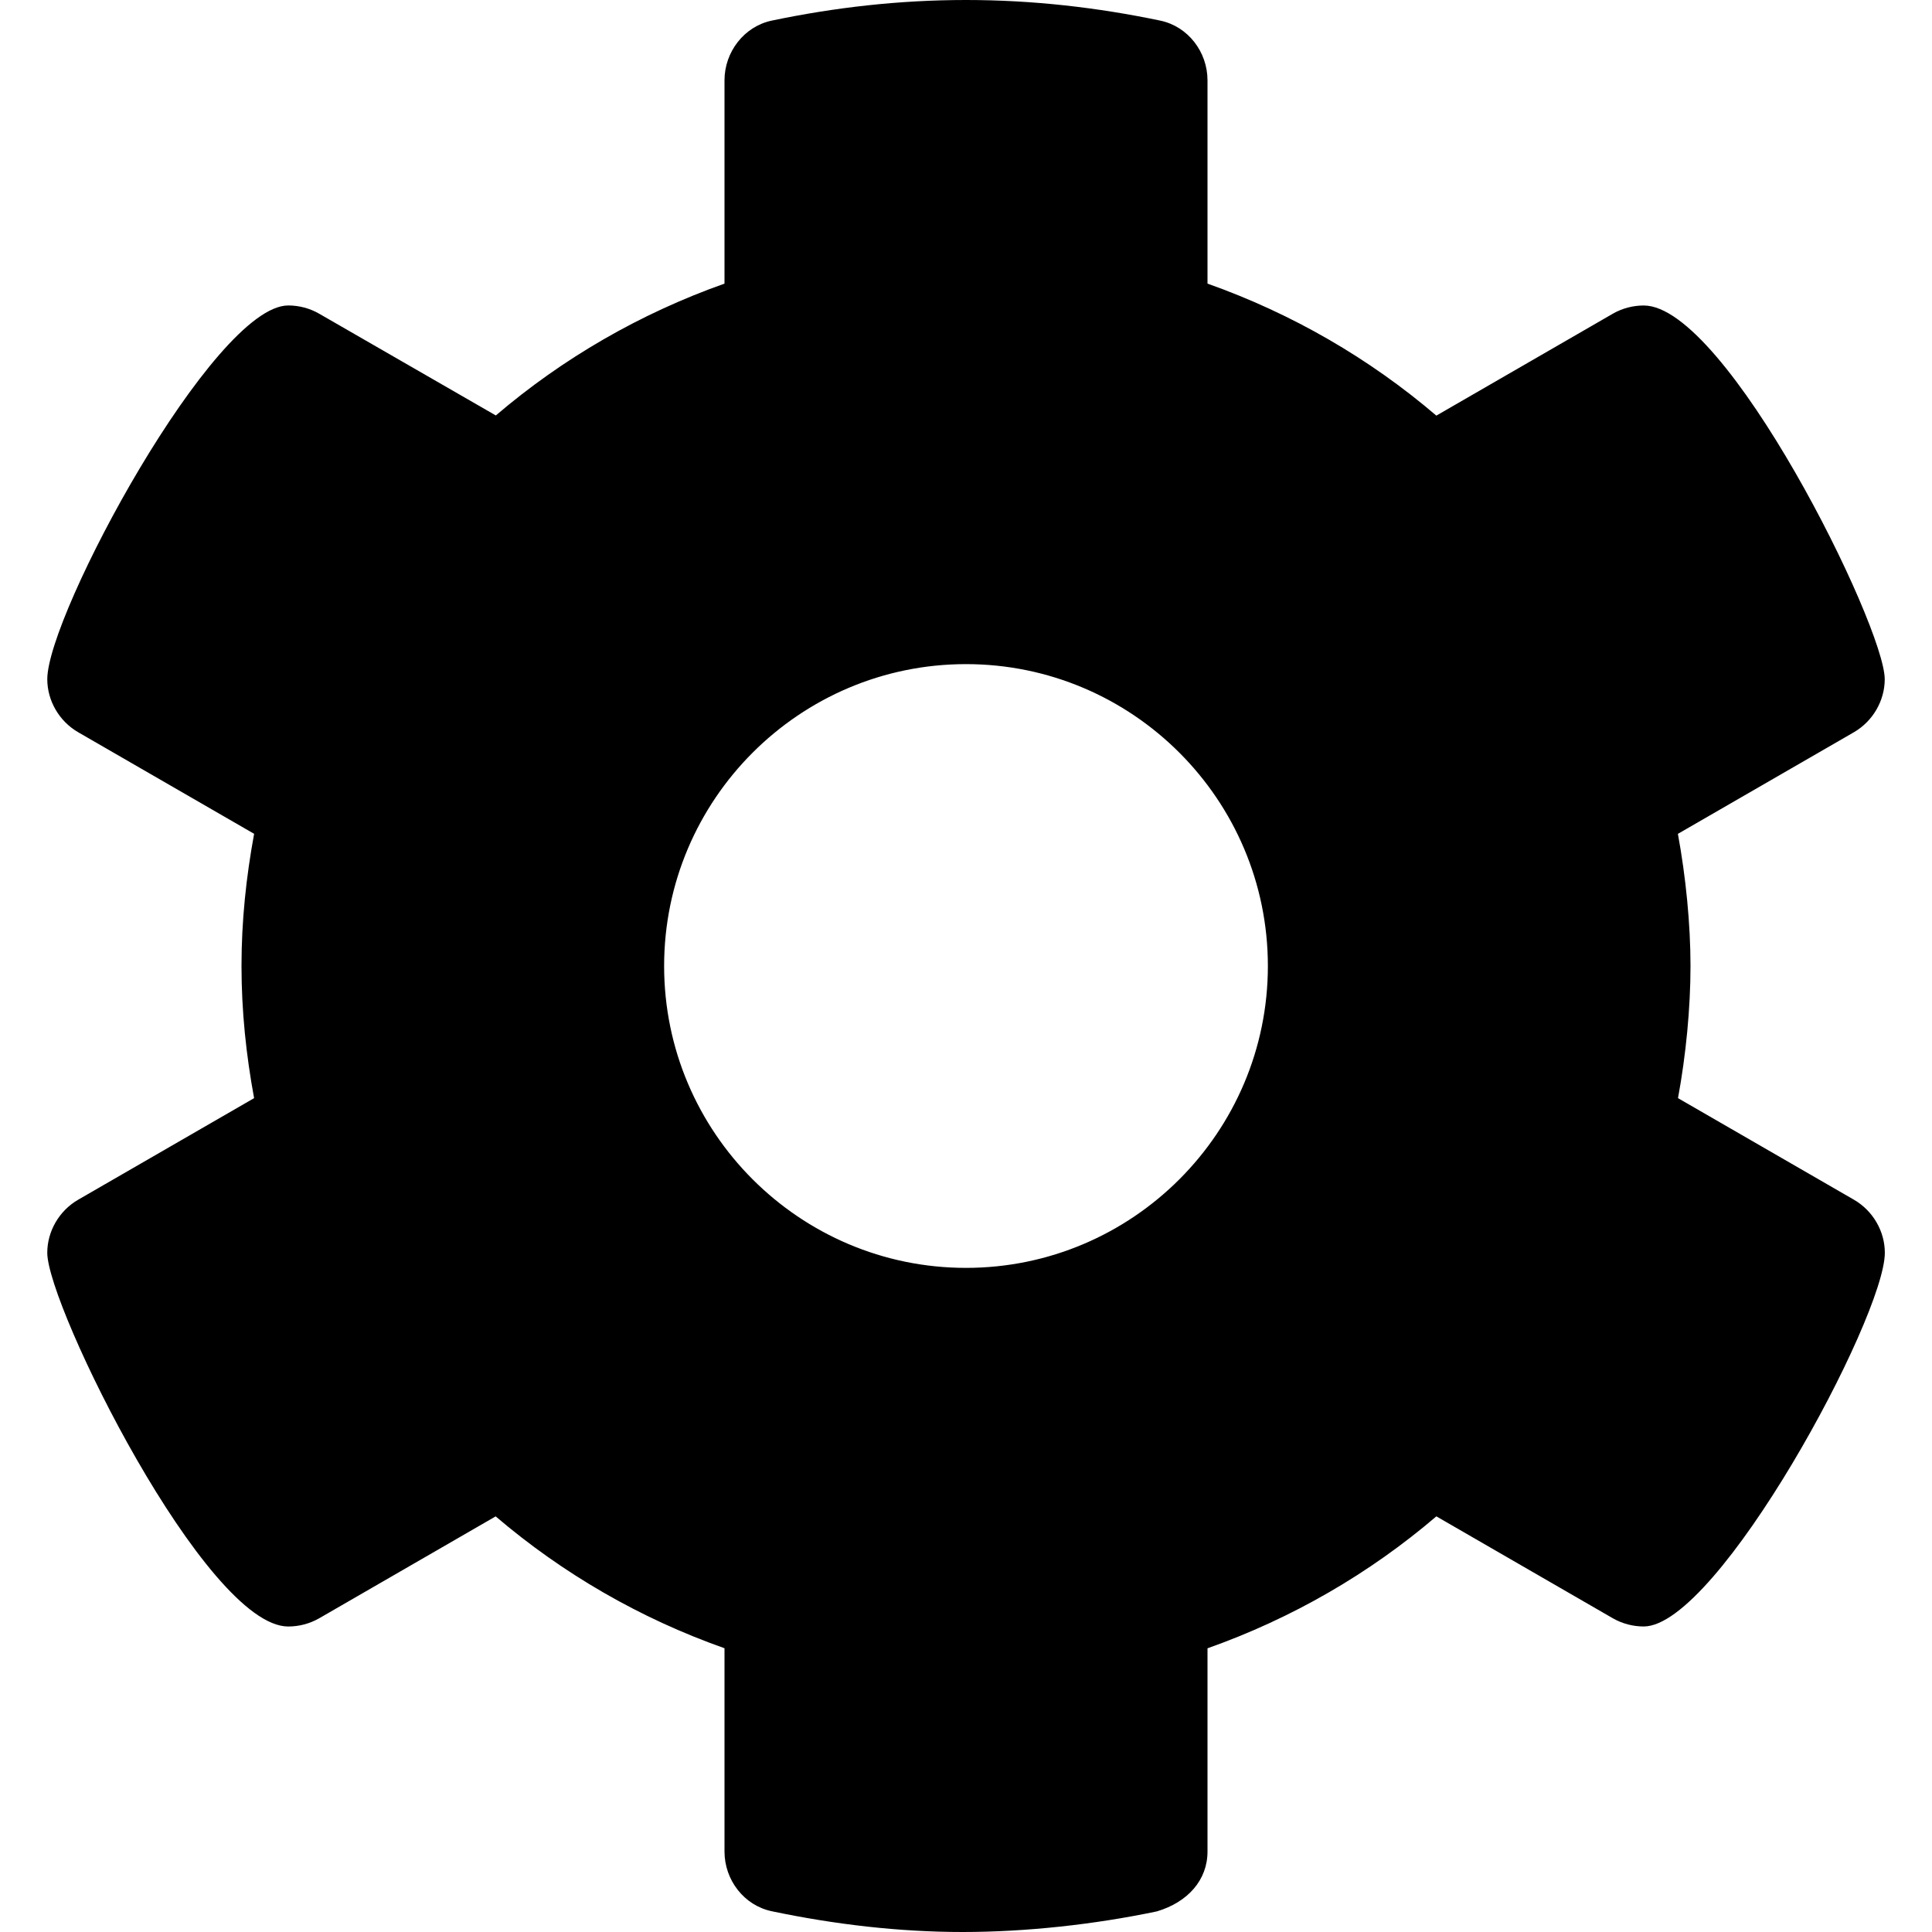
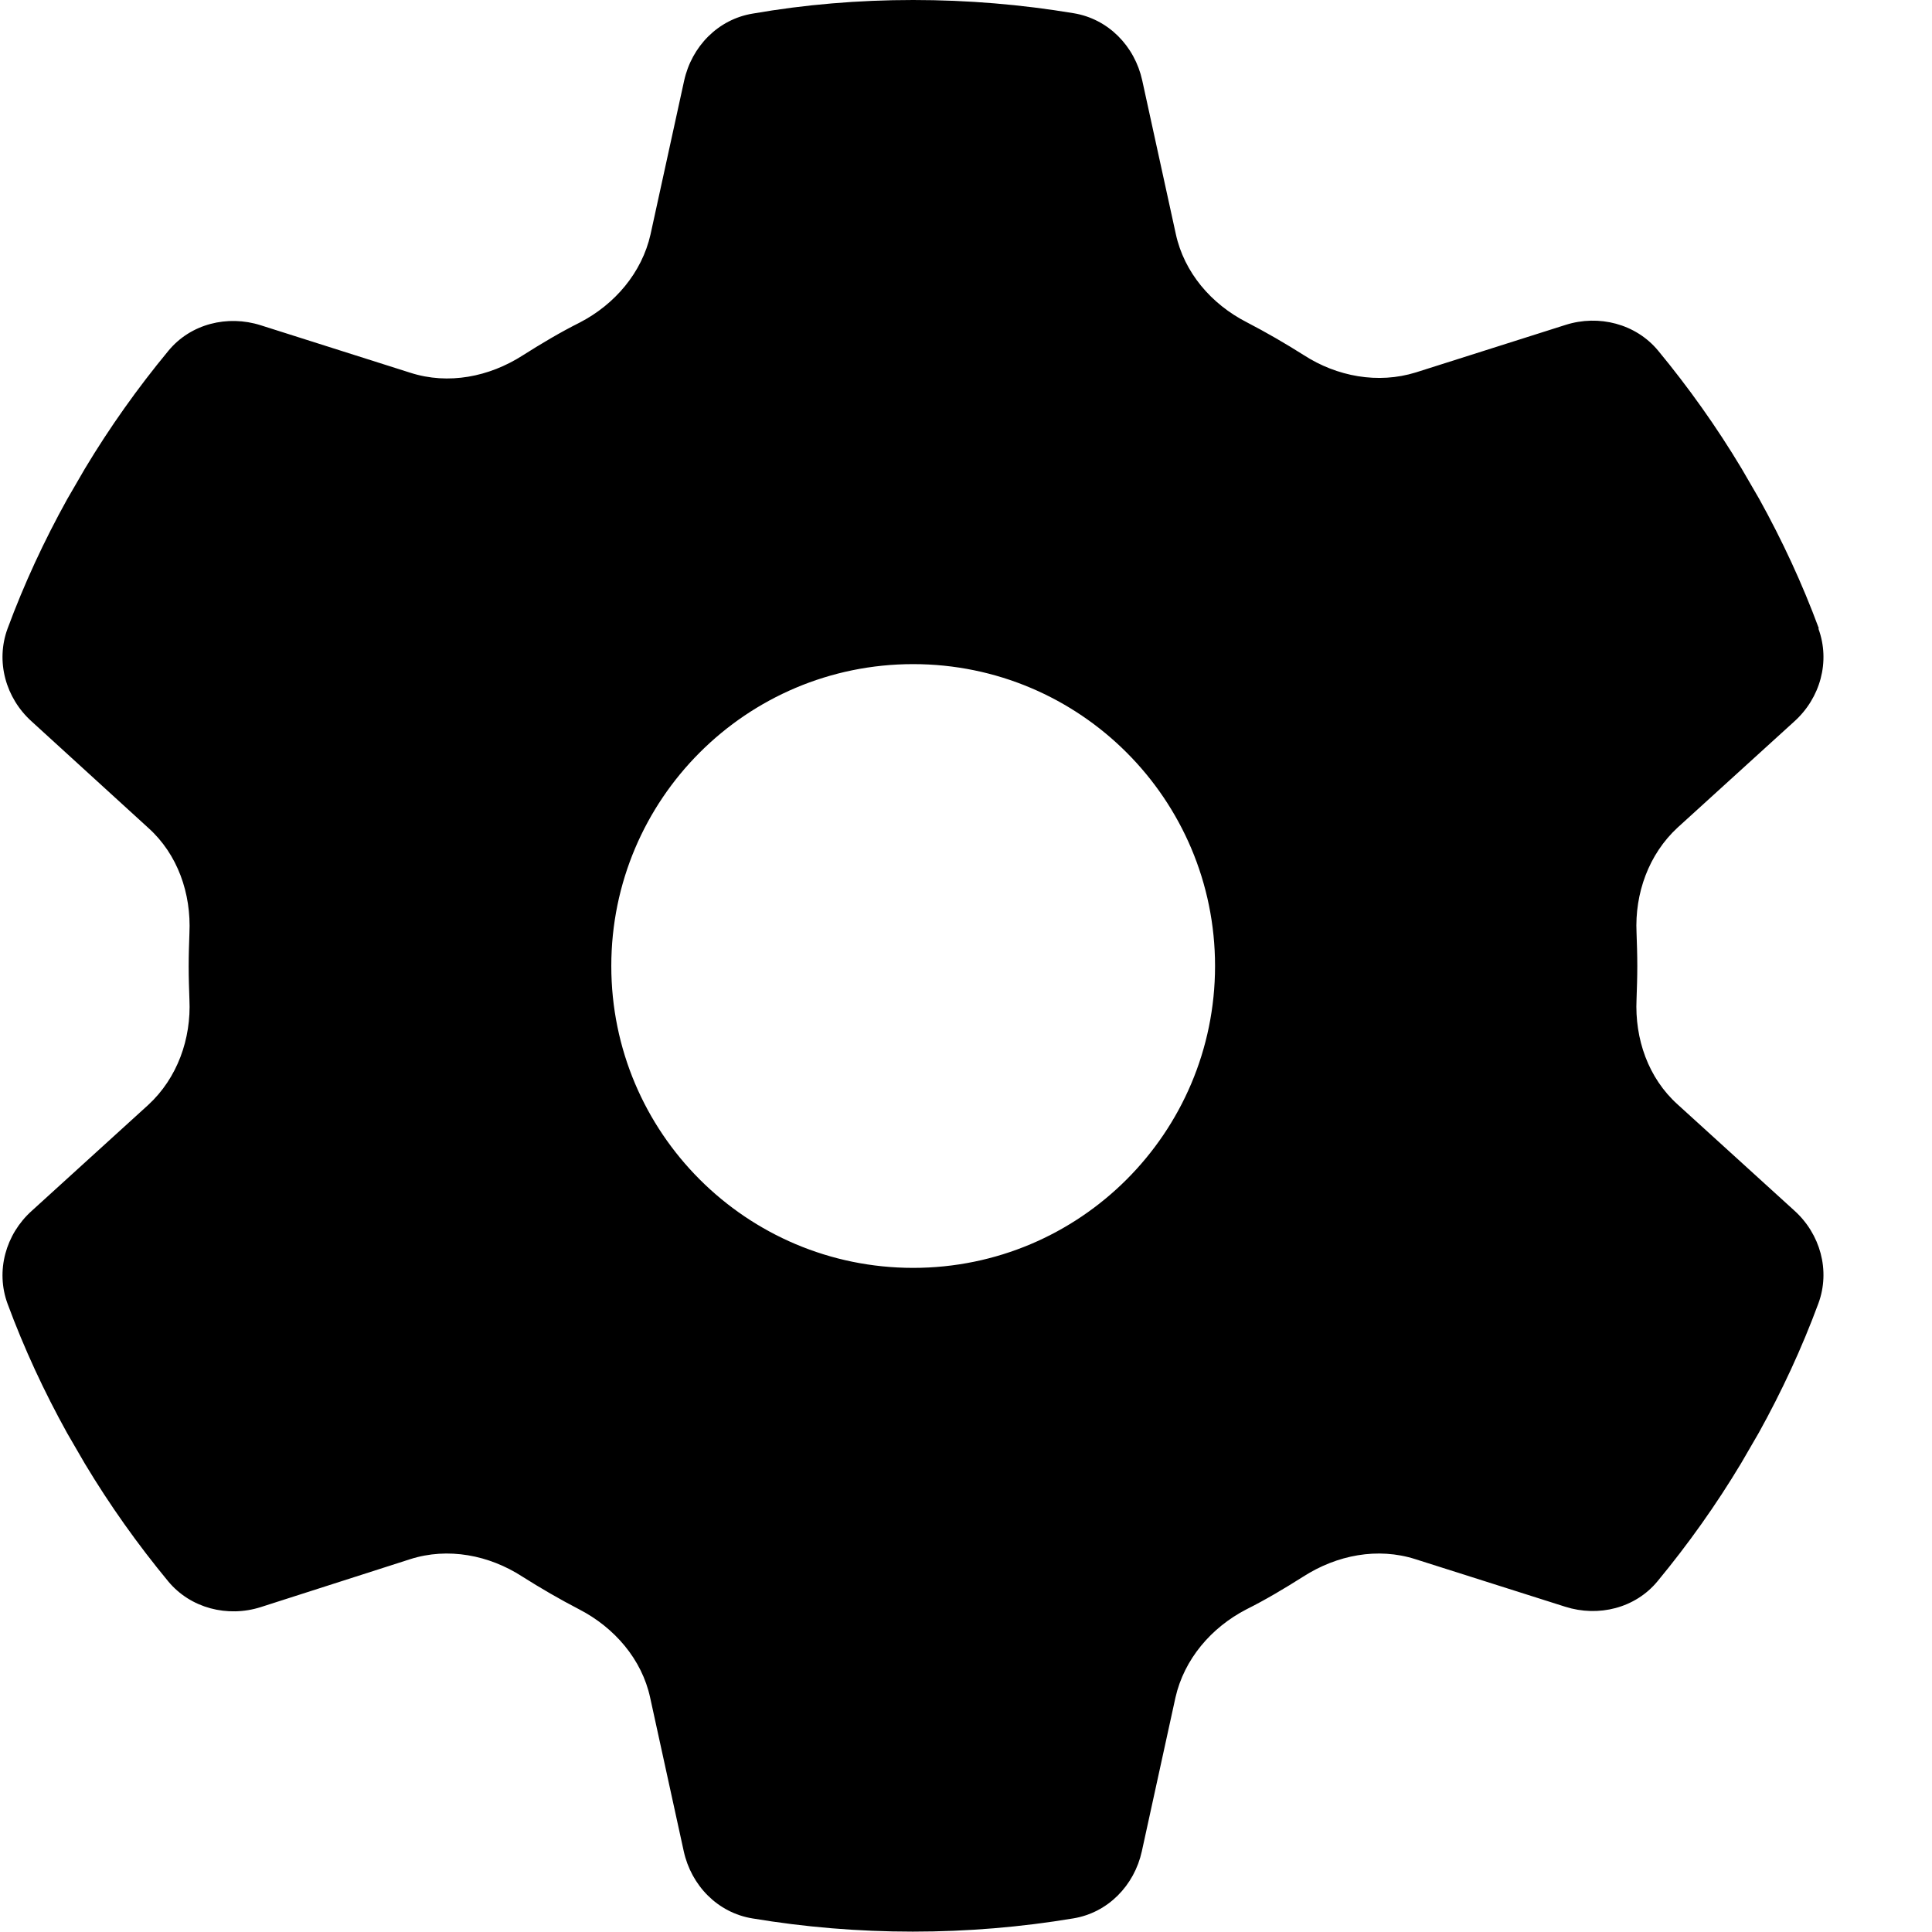
<svg xmlns="http://www.w3.org/2000/svg" viewBox="0 0 512 512">
-   <path d="M499.5 332c0-5.66-3.112-11.13-8.203-14.07l-46.61-26.91C446.8 279.6 448 267.1 448 256s-1.242-23.65-3.34-35.02l46.61-26.91c5.092-2.941 8.203-8.411 8.203-14.07c0-14.1-41.98-99.04-63.86-99.04c-2.832 0-5.688 .727-8.246 2.203l-46.72 26.98C362.9 94.98 342.4 83.1 320 75.16V21.28c0-7.523-5.162-14.28-12.53-15.82C290.8 1.977 273.7 0 256 0s-34.85 1.977-51.48 5.461C197.2 7.004 192 13.76 192 21.28v53.88C169.6 83.1 149.1 94.98 131.4 110.1L84.63 83.16C82.08 81.68 79.22 80.95 76.39 80.95c-19.72 0-63.86 81.95-63.86 99.04c0 5.66 3.112 11.13 8.203 14.07l46.61 26.91C65.24 232.4 64 244 64 256s1.242 23.65 3.34 35.02l-46.61 26.91c-5.092 2.941-8.203 8.411-8.203 14.07c0 14.1 41.98 99.04 63.86 99.04c2.832 0 5.688-.727 8.246-2.203l46.72-26.98C149.1 417 169.6 428.9 192 436.8v53.88c0 7.523 5.162 14.28 12.53 15.82C221.2 510 238.3 512 255.1 512s34.85-1.977 51.48-5.461C314.8 504.1 320 498.2 320 490.7v-53.88c22.42-7.938 42.93-19.82 60.65-34.97l46.72 26.98c2.557 1.477 5.416 2.203 8.246 2.203C455.3 431 499.5 349.1 499.5 332zM256 336c-44.11 0-80-35.89-80-80S211.9 176 256 176s80 35.89 80 80S300.1 336 256 336z" />
+   <path d="M481.9 166.6c3.2 8.7 .5 18.4-6.4 24.6l-30.9 28.1c-7.7 7.1-11.4 17.5-10.9 27.9c.1 2.9 .2 5.8 .2 8.8s-.1 5.9-.2 8.8c-.5 10.5 3.1 20.9 10.9 27.9l30.9 28.1c6.9 6.2 9.6 15.9 6.4 24.6c-4.4 11.9-9.7 23.3-15.8 34.3l-4.7 8.1c-6.6 11-14 21.4-22.1 31.2c-5.9 7.2-15.7 9.6-24.5 6.8l-39.7-12.6c-10-3.2-20.8-1.1-29.7 4.6c-4.9 3.1-9.9 6.1-15.1 8.7c-9.3 4.8-16.5 13.2-18.8 23.4l-8.9 40.7c-2 9.1-9 16.3-18.2 17.8c-13.8 2.3-28 3.5-42.5 3.5s-28.7-1.2-42.5-3.5c-9.2-1.5-16.2-8.7-18.2-17.8l-8.9-40.7c-2.2-10.2-9.5-18.6-18.8-23.4c-5.2-2.7-10.2-5.6-15.1-8.7c-8.8-5.7-19.7-7.8-29.7-4.6L69.1 425.9c-8.8 2.8-18.6 .3-24.5-6.8c-8.1-9.8-15.5-20.2-22.1-31.2l-4.7-8.1c-6.1-11-11.4-22.4-15.8-34.3c-3.2-8.7-.5-18.4 6.4-24.6l30.9-28.1c7.7-7.1 11.4-17.5 10.9-27.9c-.1-2.9-.2-5.8-.2-8.8s.1-5.9 .2-8.8c.5-10.5-3.1-20.9-10.9-27.9L8.4 191.2c-6.9-6.2-9.6-15.9-6.4-24.6c4.4-11.9 9.7-23.3 15.8-34.3l4.7-8.1c6.6-11 14-21.4 22.1-31.2c5.9-7.2 15.7-9.6 24.5-6.8l39.7 12.6c10 3.2 20.8 1.1 29.7-4.6c4.9-3.1 9.9-6.1 15.1-8.7c9.3-4.8 16.5-13.2 18.8-23.4l8.9-40.7c2-9.1 9-16.3 18.2-17.8C213.3 1.2 227.5 0 242 0s28.7 1.2 42.5 3.5c9.2 1.5 16.2 8.7 18.2 17.8l8.9 40.7c2.2 10.2 9.4 18.6 18.8 23.4c5.2 2.7 10.2 5.6 15.1 8.7c8.8 5.7 19.7 7.7 29.7 4.6l39.7-12.6c8.8-2.8 18.6-.3 24.5 6.8c8.1 9.8 15.5 20.2 22.1 31.2l4.7 8.1c6.1 11 11.4 22.4 15.8 34.3zM242 336a80 80 0 1 0 0-160 80 80 0 1 0 0 160z" />
</svg>
